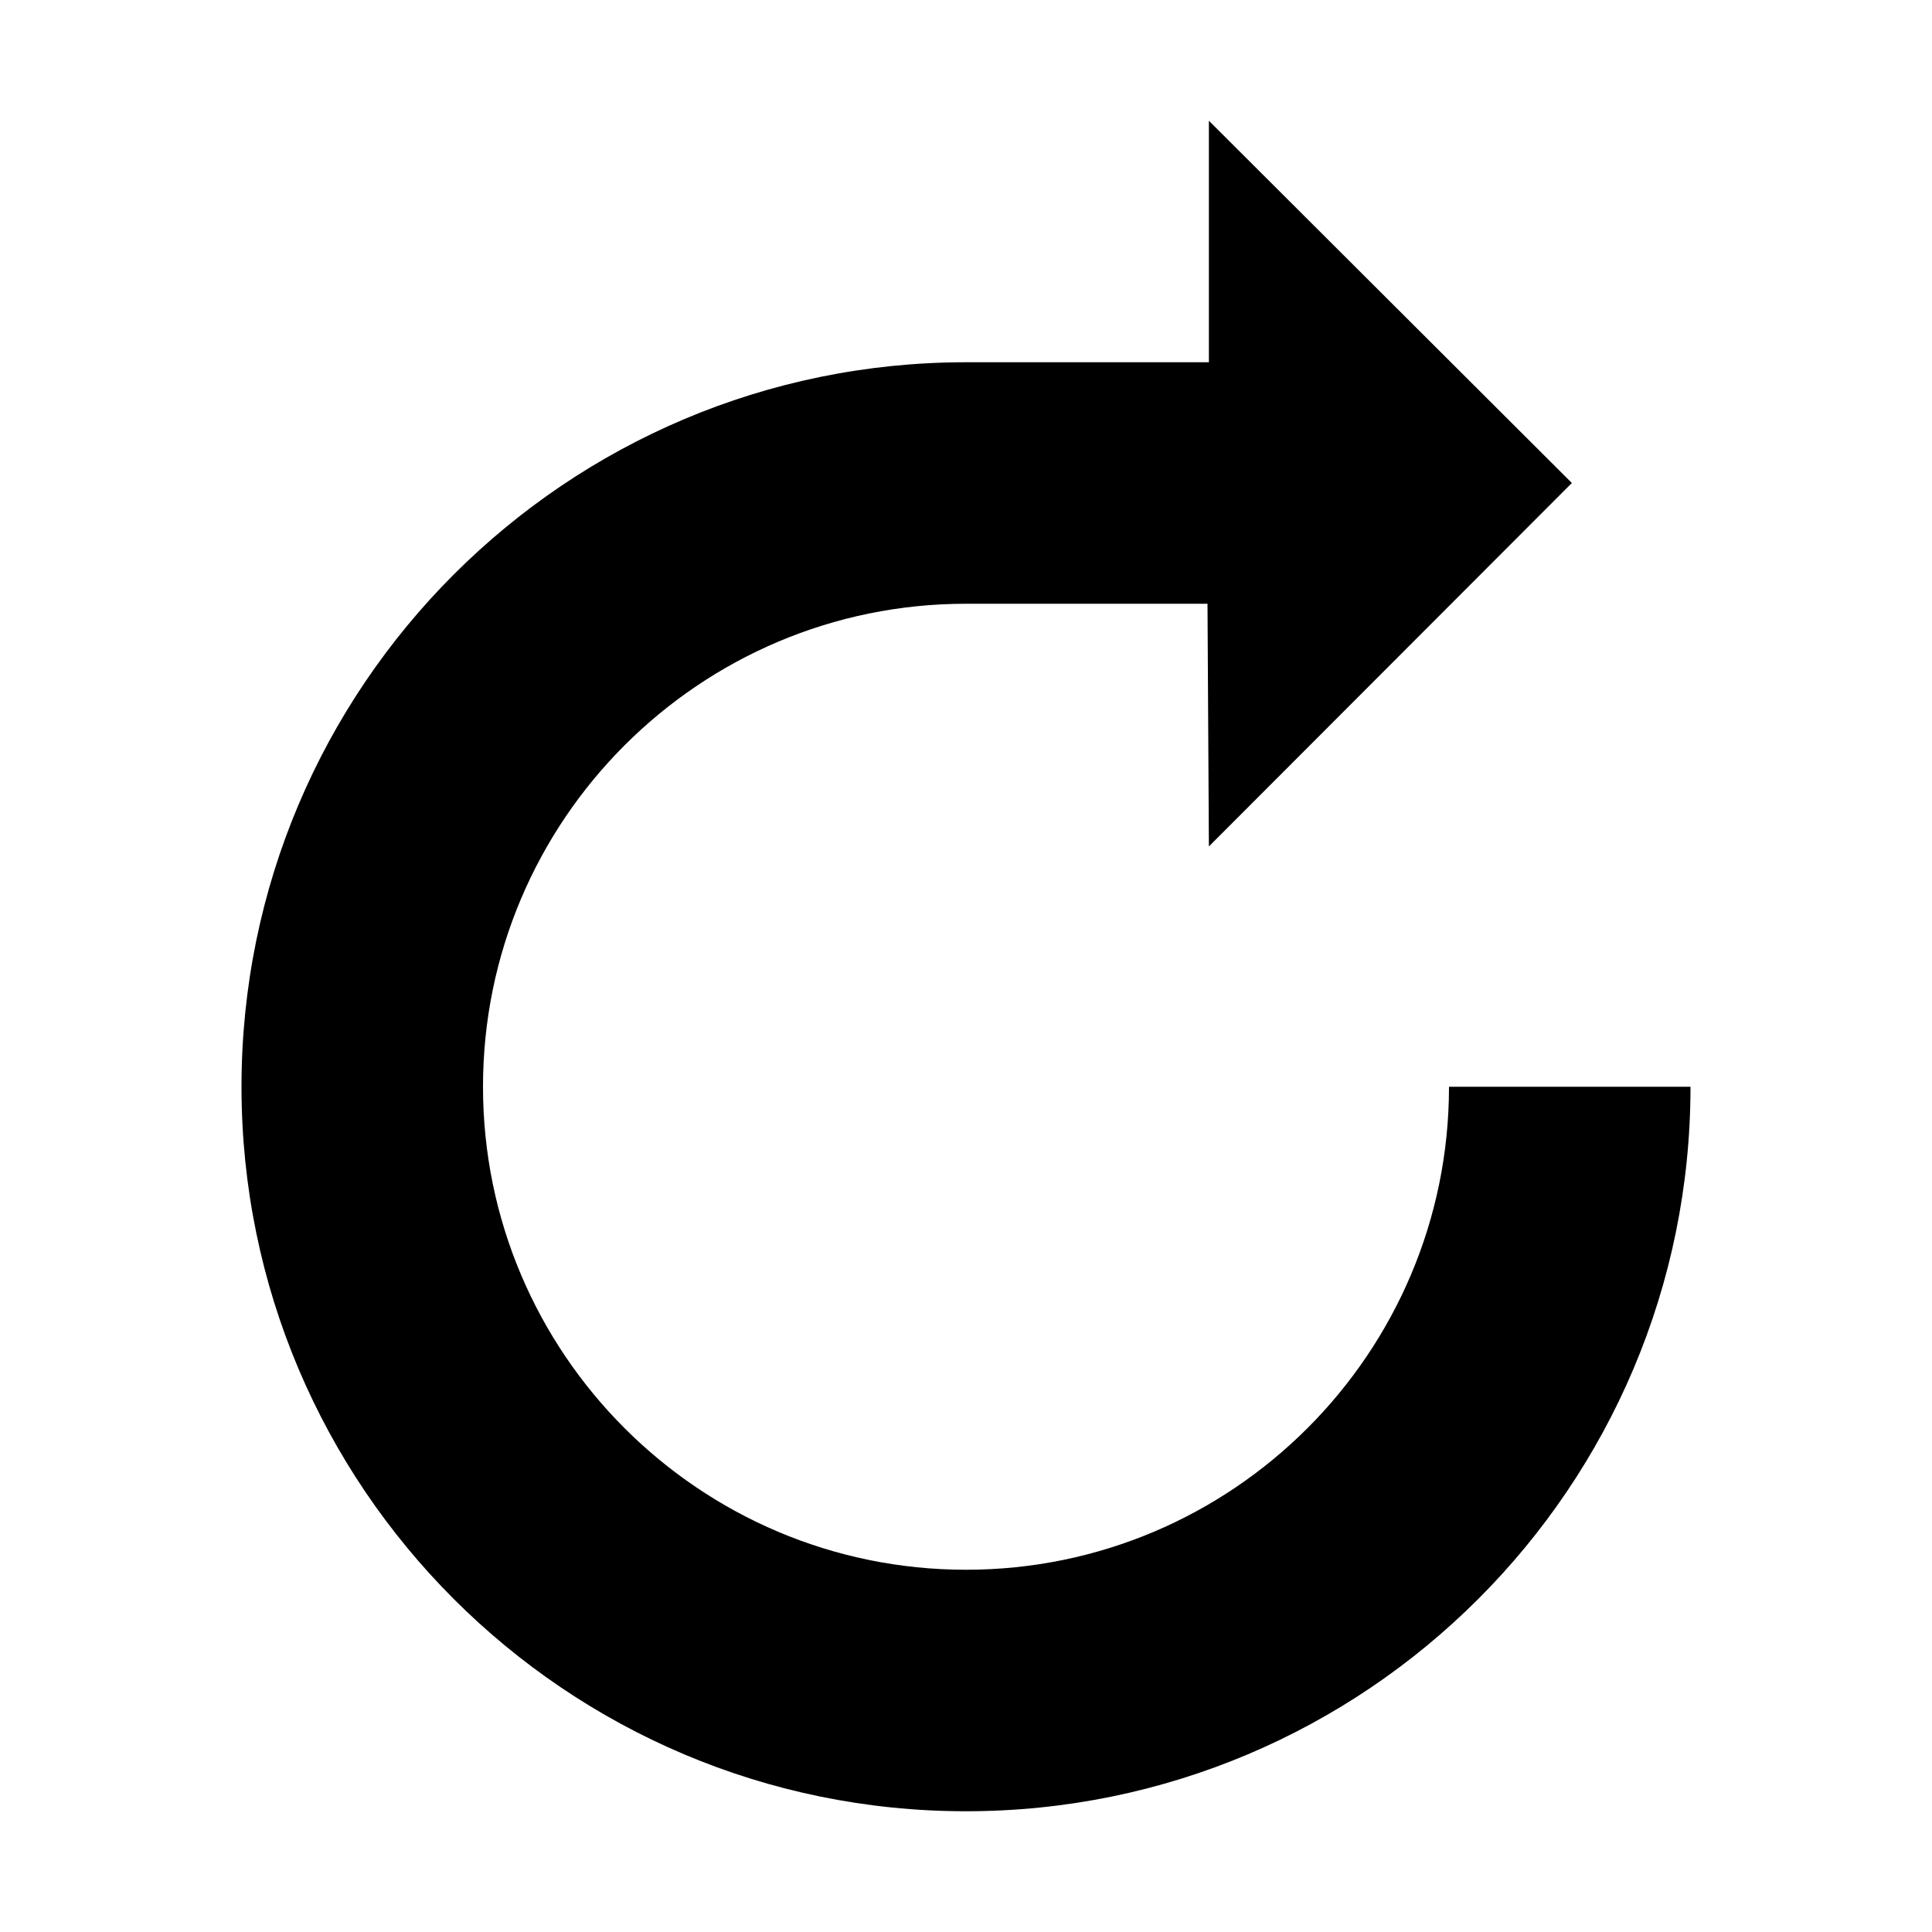
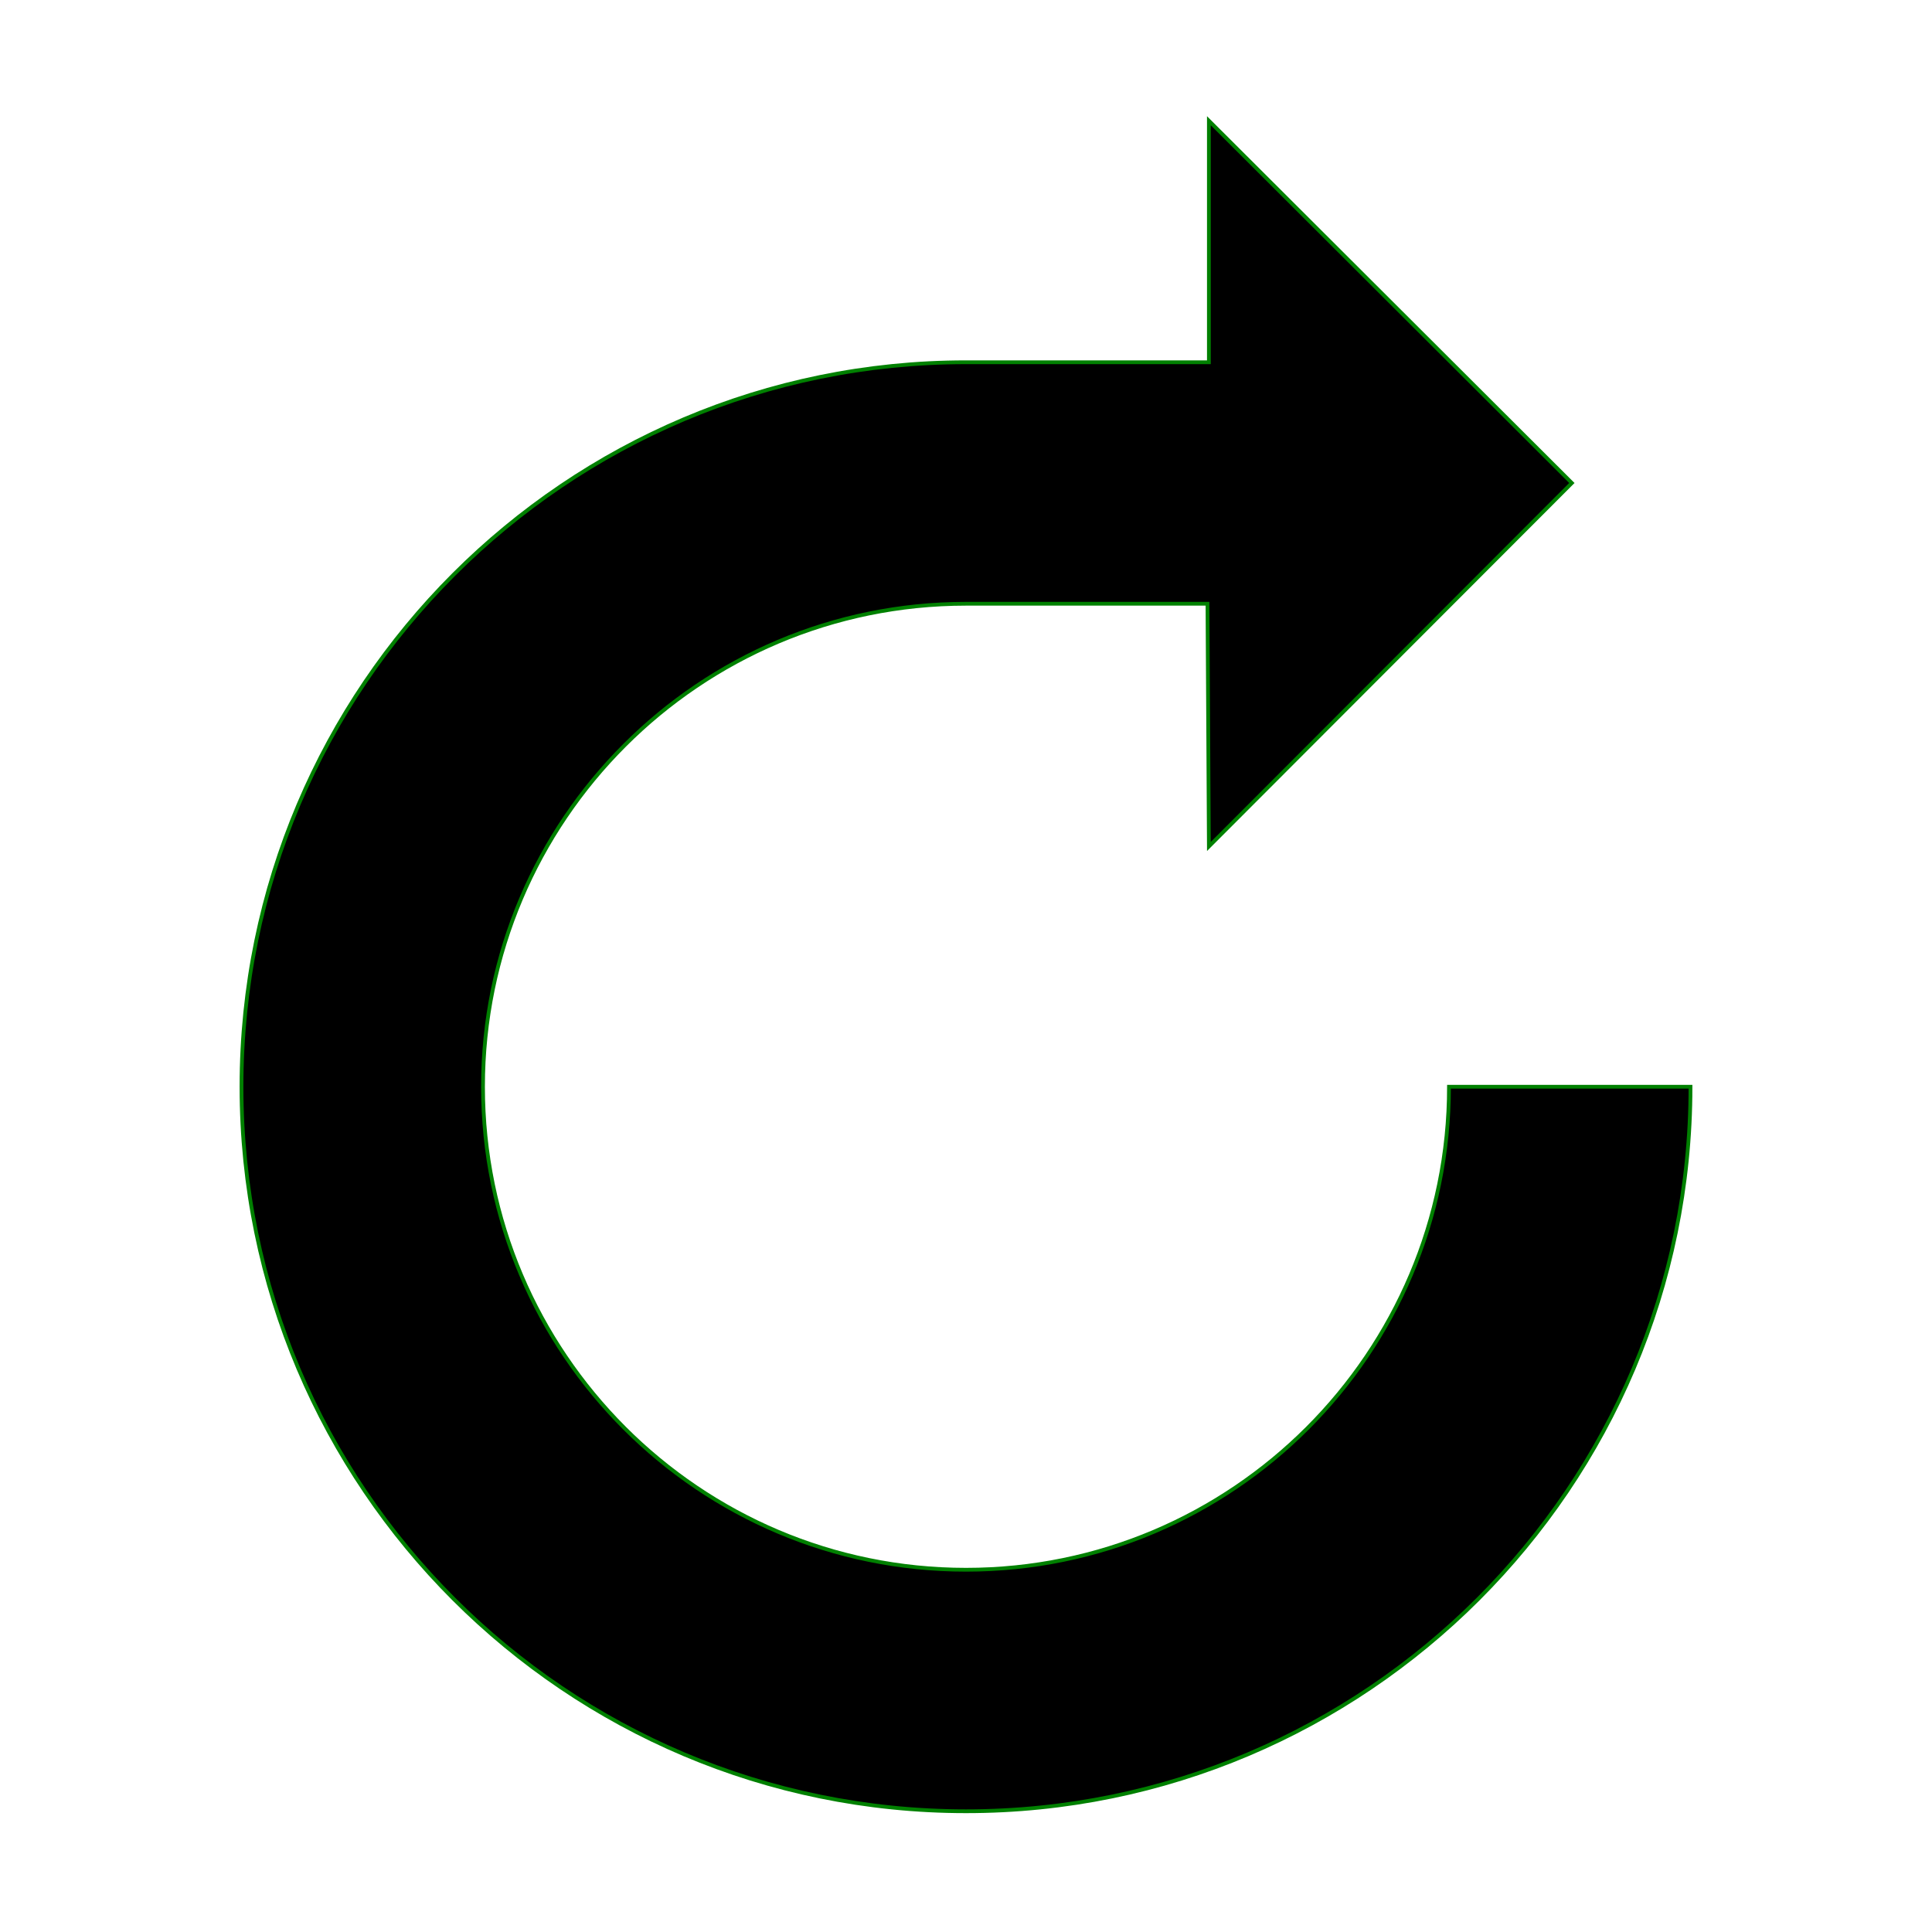
<svg xmlns="http://www.w3.org/2000/svg" version="1.1" width="512" height="512" viewBox="0 0 512 512">
  <g id="icomoon-ignore">
</g>
-   <path d="M384 288c0 70.624-57.376 128-128 128s-128-57.376-128-128 57.376-128 128-128h64l0.368 64.32 96.192-96.32-96.192-96v64h-64.368c-106 0-192 86-192 192s86 192 192 192 192-86 192-192h-64z" />
+   <path d="M384 288c0 70.624-57.376 128-128 128s-128-57.376-128-128 57.376-128 128-128h64l0.368 64.32 96.192-96.32-96.192-96v64h-64.368c-106 0-192 86-192 192s86 192 192 192 192-86 192-192h-64z" stroke="green" />
</svg>
